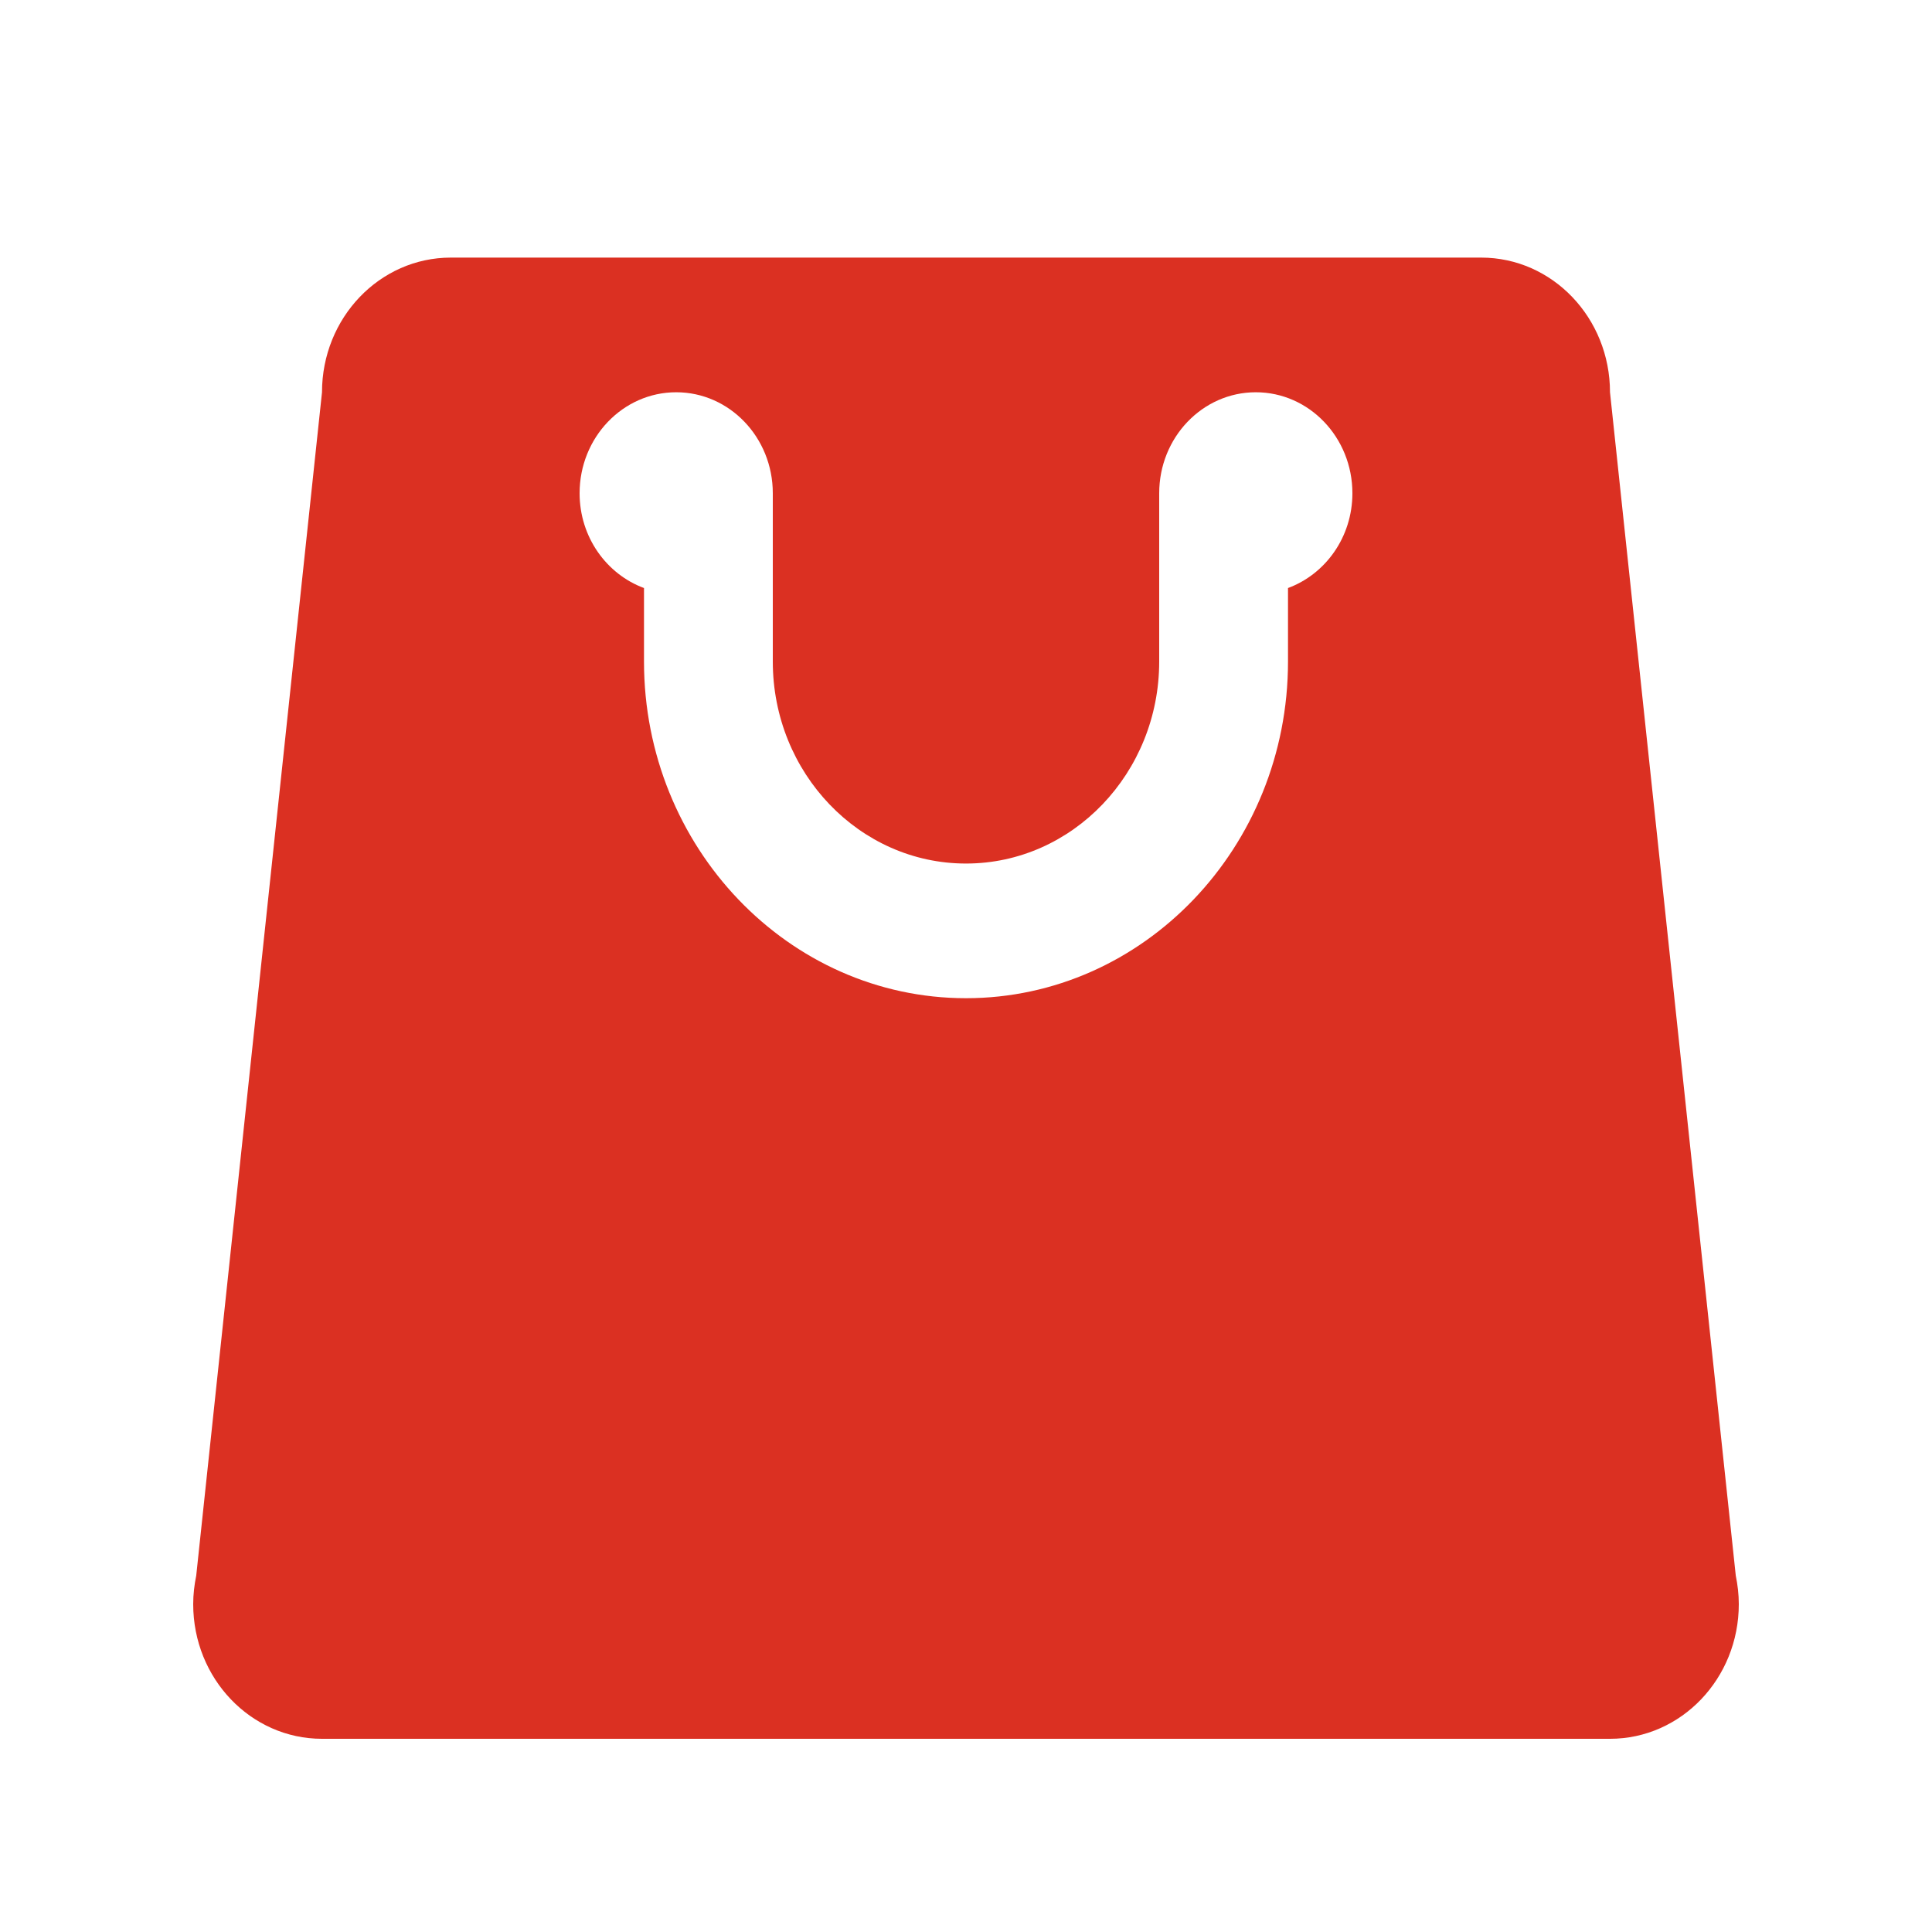
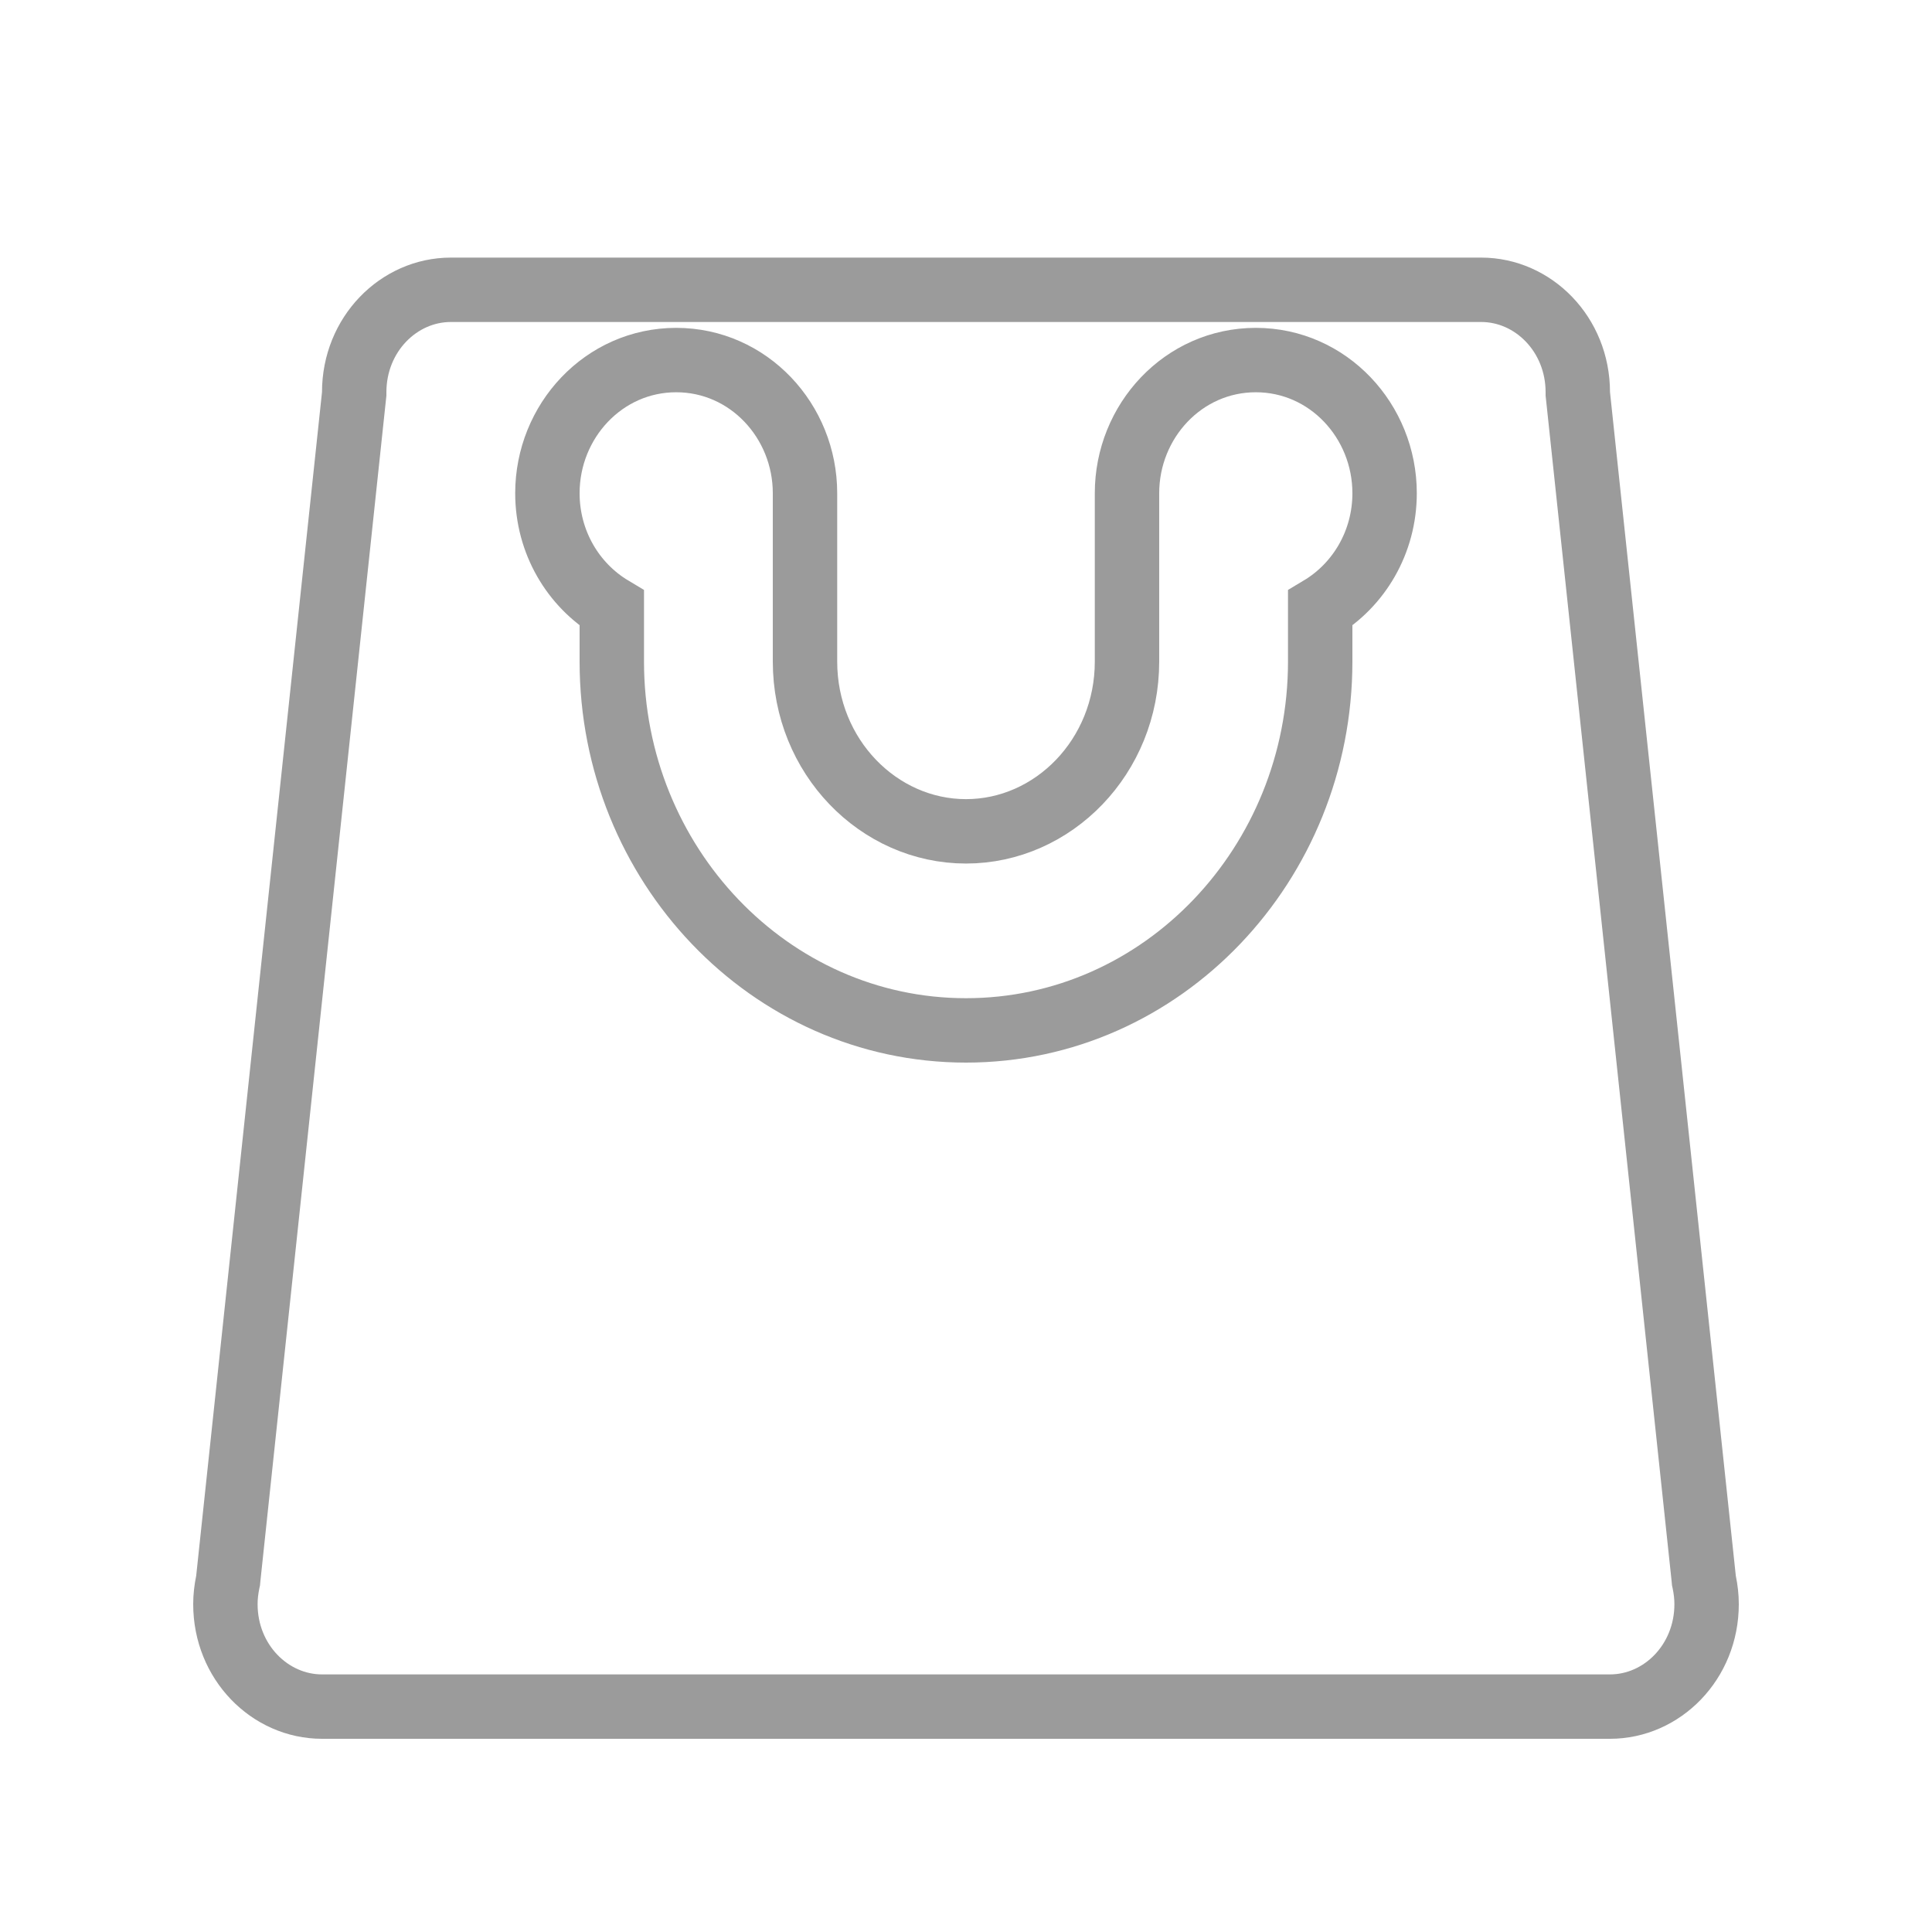
<svg xmlns="http://www.w3.org/2000/svg" width="30" height="30" viewBox="0 0 30 30" fill="none">
-   <path d="M26.953 24.466L25 6.091C25 4.936 24.105 4 23 4H15H7C5.895 4 5 4.936 5 6.091L3.047 24.466C3.018 24.609 3 24.756 3 24.909C3 26.064 3.895 27 5 27H15H25C26.105 27 27 26.064 27 24.909C27 24.756 26.982 24.609 26.953 24.466ZM20 9.131V10.273C20 13.155 17.757 15.5 15 15.5C12.243 15.5 10 13.155 10 10.273V9.131C9.419 8.916 9 8.341 9 7.659C9 6.793 9.672 6.091 10.5 6.091C11.328 6.091 12 6.793 12 7.659V10.273C12 12.002 13.346 13.409 15 13.409C16.654 13.409 18 12.002 18 10.273V7.659C18 6.793 18.672 6.091 19.5 6.091C20.328 6.091 21 6.793 21 7.659C21 8.341 20.581 8.916 20 9.131Z" fill="#DB3022" />
+   <path d="M26.456 24.519L26.458 24.542L26.463 24.565C26.487 24.682 26.5 24.796 26.5 24.909C26.5 25.809 25.808 26.5 25 26.5H15H5C4.192 26.5 3.5 25.809 3.5 24.909C3.5 24.796 3.513 24.682 3.537 24.565L3.542 24.542L3.544 24.519L5.497 6.144L5.5 6.117V6.091C5.5 5.191 6.192 4.5 7 4.5H15H23C23.808 4.5 24.5 5.191 24.5 6.091V6.117L24.503 6.144L26.456 24.519ZM20.5 10.273V9.444C21.101 9.085 21.5 8.418 21.5 7.659C21.5 6.538 20.625 5.591 19.5 5.591C18.375 5.591 17.5 6.538 17.5 7.659V10.273C17.5 11.747 16.357 12.909 15 12.909C13.643 12.909 12.5 11.747 12.5 10.273V7.659C12.5 6.538 11.625 5.591 10.5 5.591C9.375 5.591 8.5 6.538 8.5 7.659C8.5 8.418 8.899 9.085 9.5 9.444V10.273C9.5 13.41 11.946 16 15 16C18.054 16 20.5 13.41 20.5 10.273Z" stroke="#9B9B9B" />
</svg>
